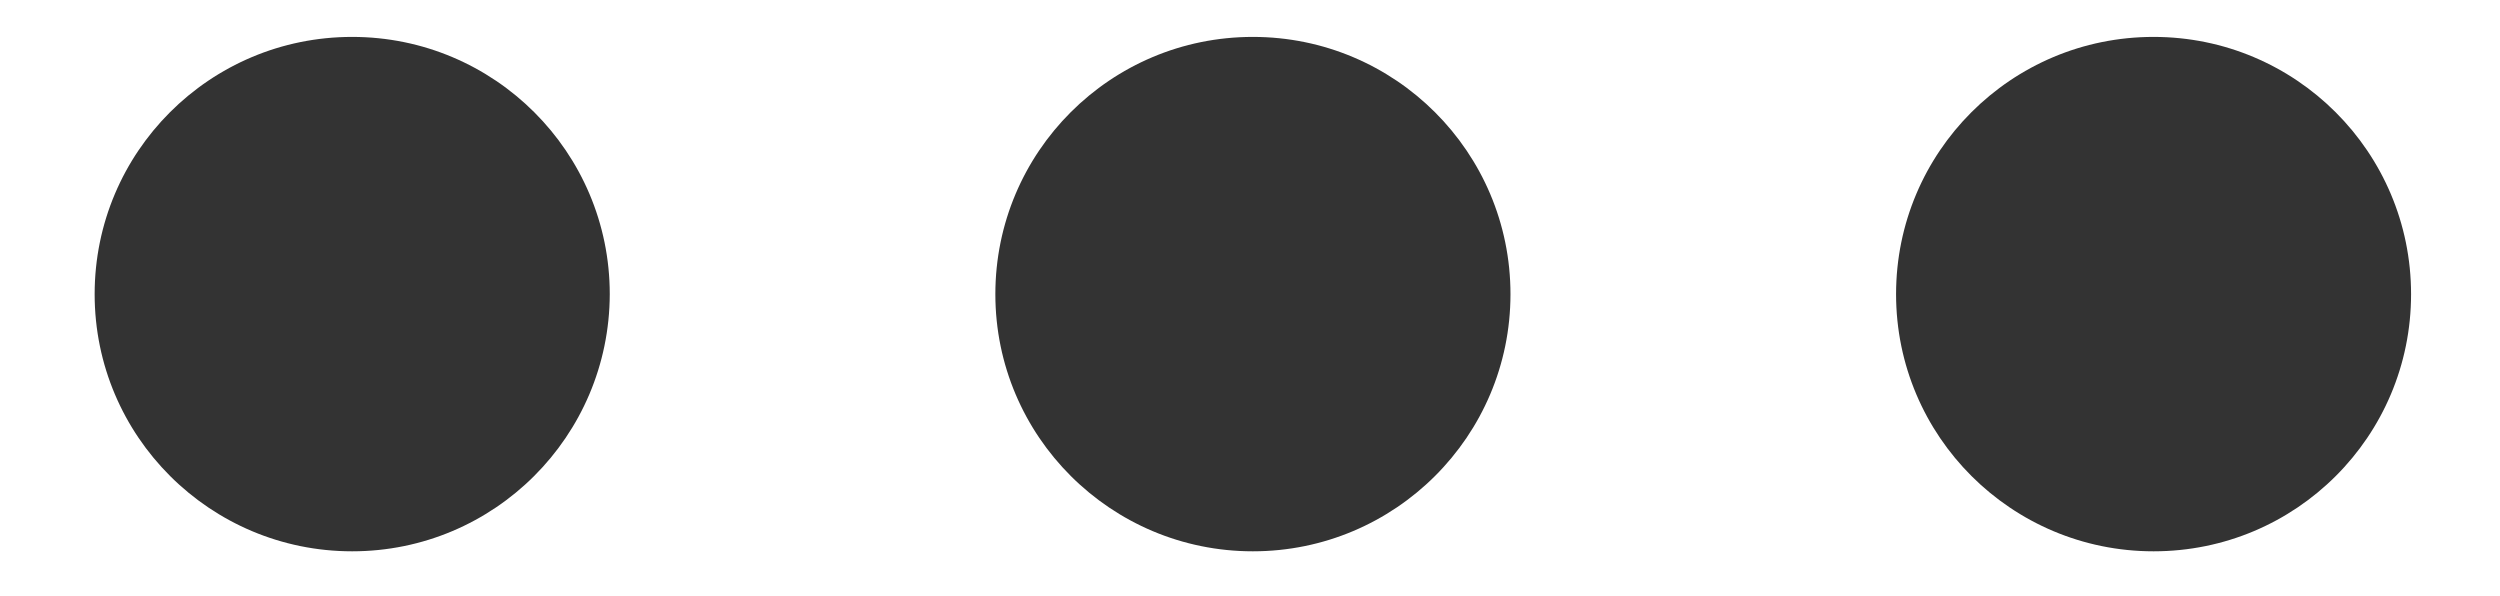
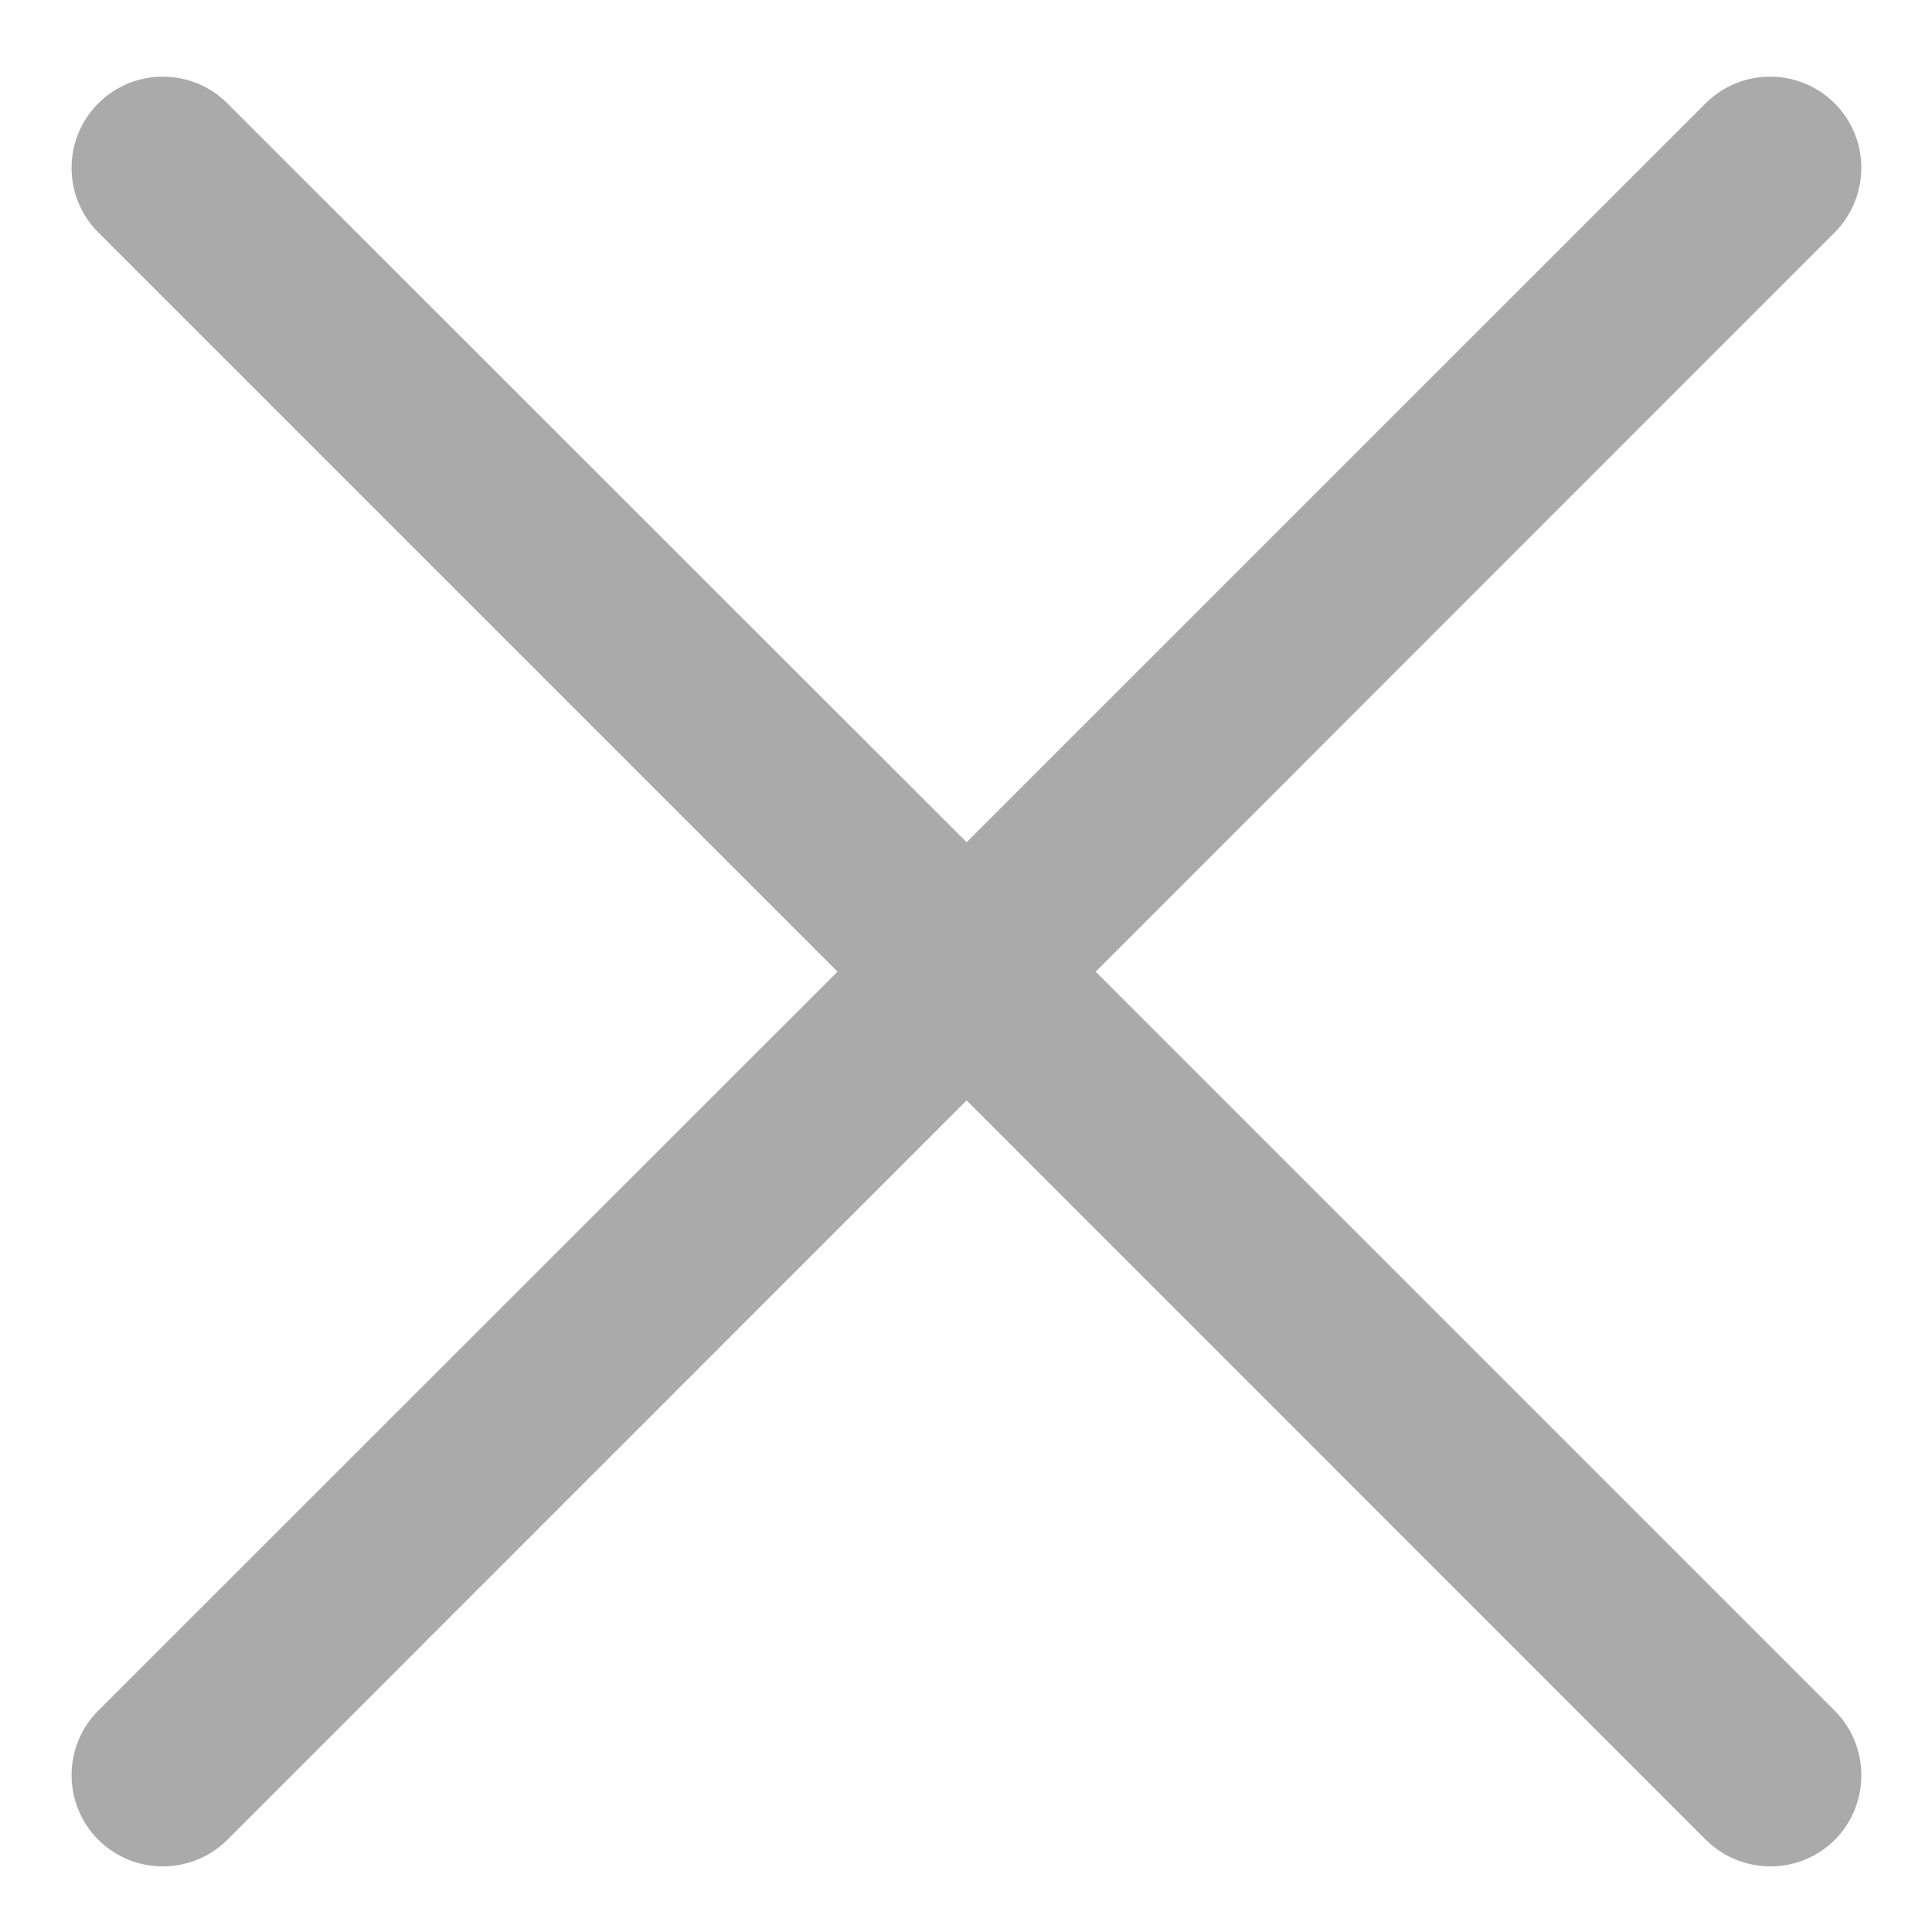
- <svg xmlns="http://www.w3.org/2000/svg" version="1.1" width="21px" height="5px">
-   <g transform="matrix(1 0 0 1 -17 -746 )">
-     <path d="M 5.122 2.471  C 5.119 3.665  4.152 4.631  2.958 4.631  C 1.765 4.631  0.795 3.665  0.795 2.471  C 0.795 1.277  1.762 0.31  2.958 0.31  C 4.152 0.31  5.122 1.277  5.122 2.471  Z M 12.688 2.471  C 12.688 3.665  11.718 4.631  10.524 4.631  C 9.331 4.631  8.361 3.665  8.361 2.471  C 8.361 1.277  9.328 0.31  10.524 0.31  C 11.718 0.31  12.688 1.277  12.688 2.471  Z M 20.253 2.471  C 20.253 3.665  19.287 4.631  18.09 4.631  C 16.896 4.631  15.927 3.665  15.927 2.471  C 15.927 1.277  16.894 0.31  18.09 0.31  C 19.284 0.31  20.253 1.277  20.253 2.471  Z " fill-rule="nonzero" fill="#333333" stroke="none" transform="matrix(1 0 0 1 17 746 )" />
+ <svg xmlns="http://www.w3.org/2000/svg" version="1.1" width="16px" height="16px">
+   <g transform="matrix(1 0 0 1 -1917 -2681 )">
+     <path d="M 15.194 14.167  L 9.074 8.047  L 15.194 1.925  C 15.488 1.63  15.488 1.15  15.194 0.856  C 14.899 0.561  14.419 0.561  14.125 0.856  L 8.005 6.975  L 1.883 0.856  C 1.588 0.561  1.109 0.561  0.814 0.856  C 0.519 1.15  0.519 1.63  0.814 1.925  L 6.936 8.047  L 0.814 14.167  C 0.519 14.461  0.519 14.941  0.814 15.236  C 1.109 15.53  1.588 15.53  1.883 15.236  L 8.005 9.113  L 14.127 15.236  C 14.422 15.53  14.902 15.53  15.196 15.236  C 15.488 14.941  15.488 14.461  15.194 14.167  Z " fill-rule="nonzero" fill="#aaaaaa" stroke="none" transform="matrix(1 0 0 1 1917 2681 )" />
  </g>
</svg>
